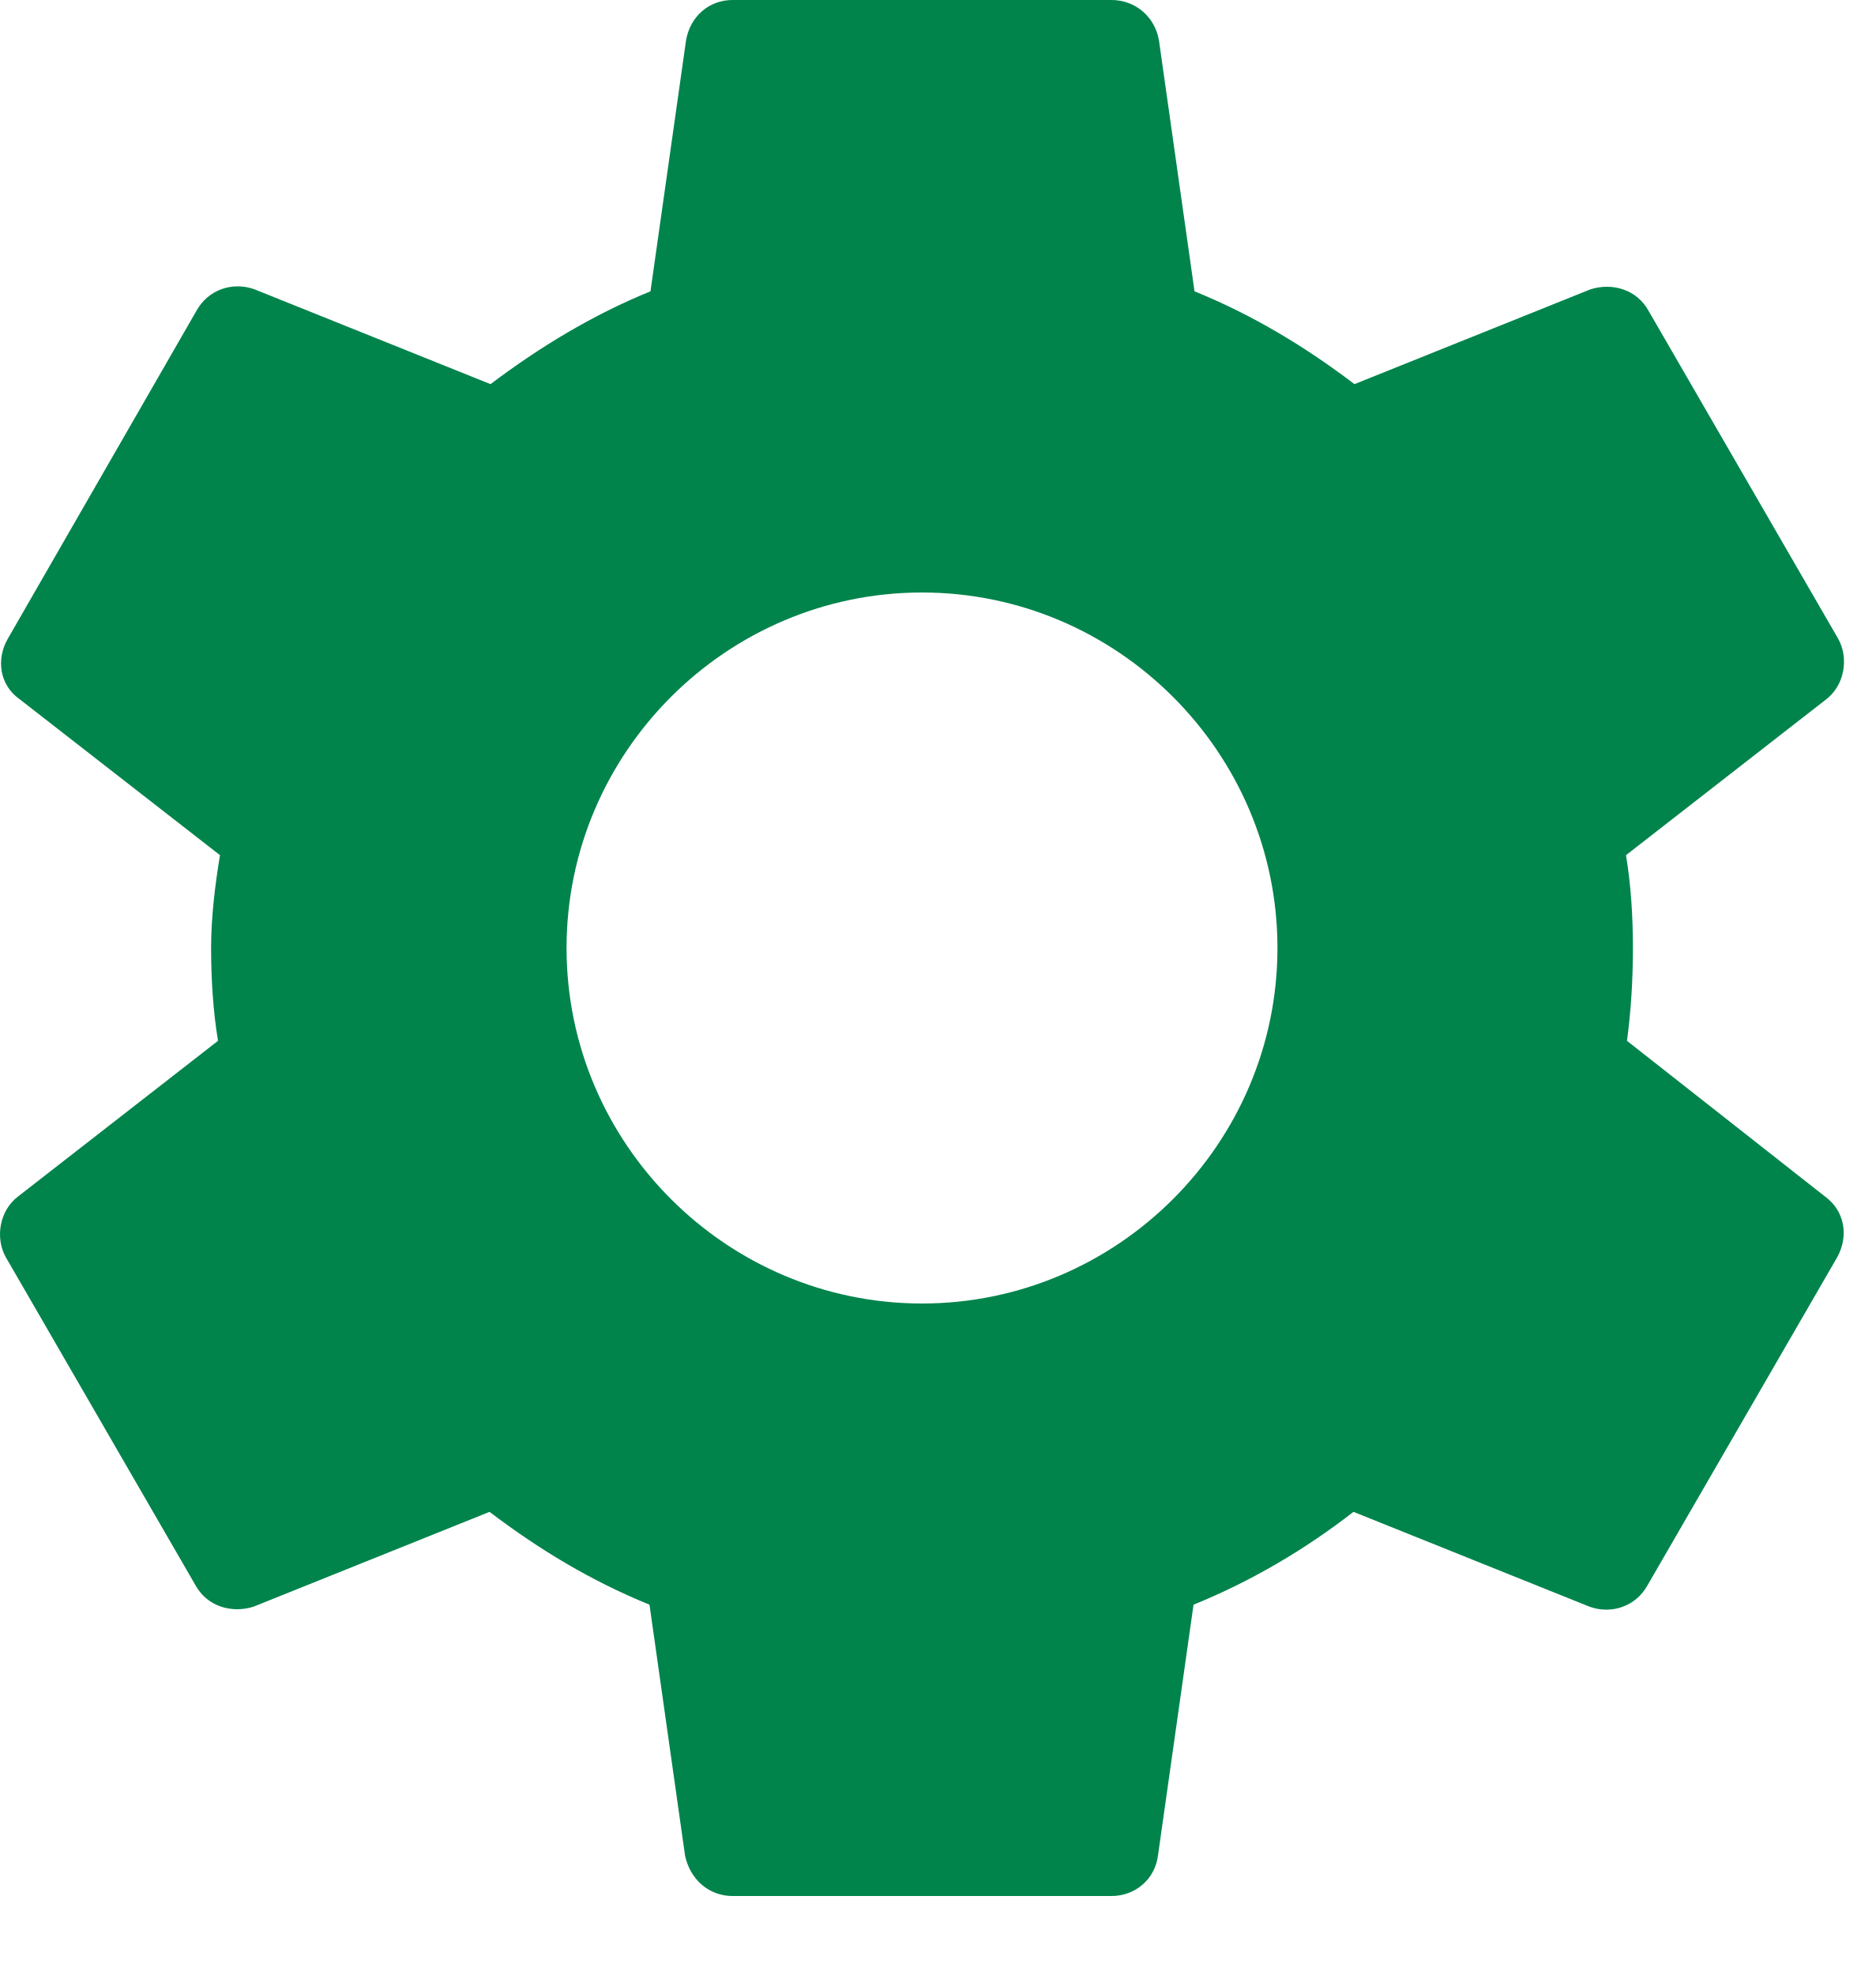
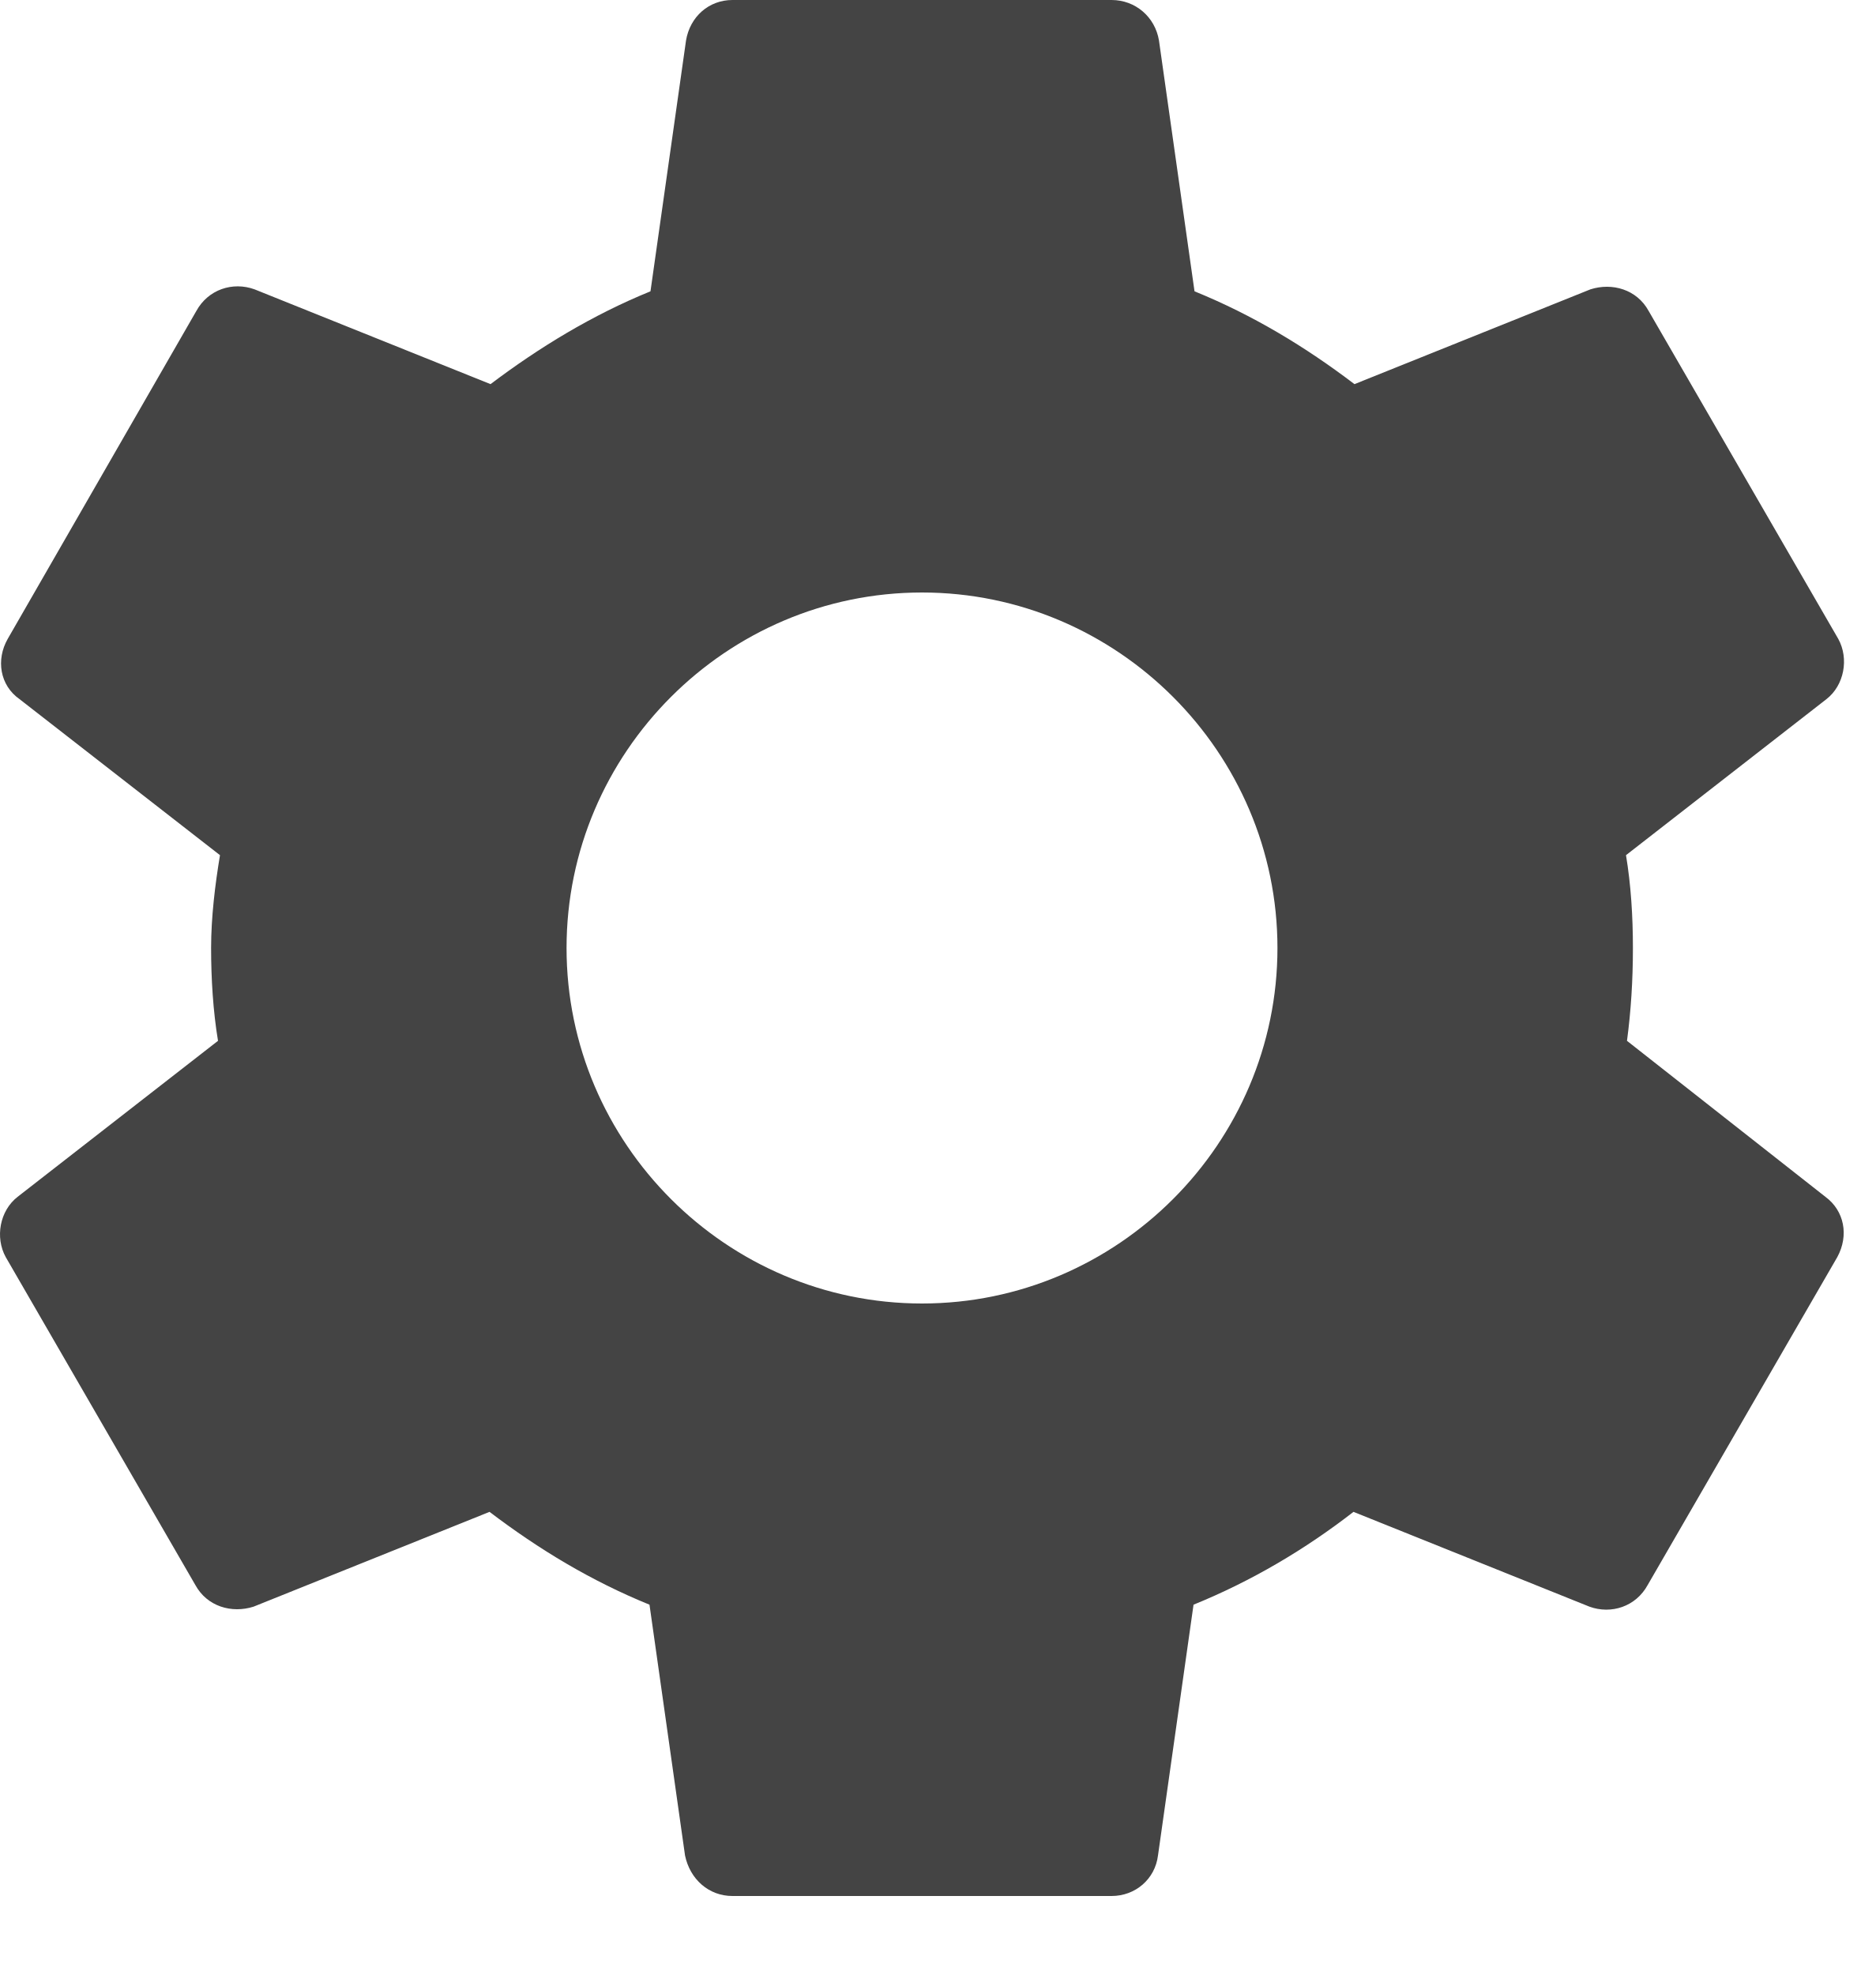
<svg xmlns="http://www.w3.org/2000/svg" width="19" height="20" viewBox="0 0 19 20" fill="none">
-   <path d="M16.478 10.54C16.518 10.24 16.538 9.93 16.538 9.6C16.538 9.28 16.518 8.96 16.468 8.66L18.498 7.08C18.678 6.94 18.728 6.67 18.618 6.47L16.698 3.15C16.578 2.93 16.328 2.86 16.108 2.93L13.718 3.89C13.218 3.51 12.688 3.19 12.098 2.95L11.738 0.41C11.698 0.17 11.498 0 11.258 0H7.418C7.178 0 6.988 0.17 6.948 0.41L6.588 2.95C5.998 3.19 5.458 3.52 4.968 3.89L2.578 2.93C2.358 2.85 2.108 2.93 1.988 3.15L0.078 6.47C-0.042 6.68 -0.002 6.94 0.198 7.08L2.228 8.66C2.178 8.96 2.138 9.29 2.138 9.6C2.138 9.91 2.158 10.24 2.208 10.54L0.178 12.12C-0.002 12.26 -0.052 12.53 0.058 12.73L1.978 16.05C2.098 16.27 2.348 16.34 2.568 16.27L4.958 15.31C5.458 15.69 5.988 16.01 6.578 16.25L6.938 18.79C6.988 19.03 7.178 19.2 7.418 19.2H11.258C11.498 19.2 11.698 19.03 11.728 18.79L12.088 16.25C12.678 16.01 13.218 15.69 13.708 15.31L16.098 16.27C16.318 16.35 16.568 16.27 16.688 16.05L18.608 12.73C18.728 12.51 18.678 12.26 18.488 12.12L16.478 10.54ZM9.338 13.2C7.358 13.2 5.738 11.58 5.738 9.6C5.738 7.62 7.358 6 9.338 6C11.318 6 12.938 7.62 12.938 9.6C12.938 11.58 11.318 13.2 9.338 13.2Z" fill="#00844C" />
+   <path d="M16.478 10.54C16.518 10.24 16.538 9.93 16.538 9.6C16.538 9.28 16.518 8.96 16.468 8.66L18.498 7.08C18.678 6.94 18.728 6.67 18.618 6.47L16.698 3.15C16.578 2.93 16.328 2.86 16.108 2.93L13.718 3.89C13.218 3.51 12.688 3.19 12.098 2.95L11.738 0.41C11.698 0.17 11.498 0 11.258 0H7.418C7.178 0 6.988 0.17 6.948 0.41L6.588 2.95C5.998 3.19 5.458 3.52 4.968 3.89L2.578 2.93C2.358 2.85 2.108 2.93 1.988 3.15L0.078 6.47C-0.042 6.68 -0.002 6.94 0.198 7.08L2.228 8.66C2.178 8.96 2.138 9.29 2.138 9.6C2.138 9.91 2.158 10.24 2.208 10.54L0.178 12.12C-0.002 12.26 -0.052 12.53 0.058 12.73L1.978 16.05C2.098 16.27 2.348 16.34 2.568 16.27L4.958 15.31C5.458 15.69 5.988 16.01 6.578 16.25L6.938 18.79C6.988 19.03 7.178 19.2 7.418 19.2H11.258C11.498 19.2 11.698 19.03 11.728 18.79L12.088 16.25C12.678 16.01 13.218 15.69 13.708 15.31L16.098 16.27C16.318 16.35 16.568 16.27 16.688 16.05L18.608 12.73C18.728 12.51 18.678 12.26 18.488 12.12L16.478 10.54ZM9.338 13.2C7.358 13.2 5.738 11.58 5.738 9.6C5.738 7.62 7.358 6 9.338 6C11.318 6 12.938 7.62 12.938 9.6C12.938 11.58 11.318 13.2 9.338 13.2Z" fill="#444444" />
</svg>
